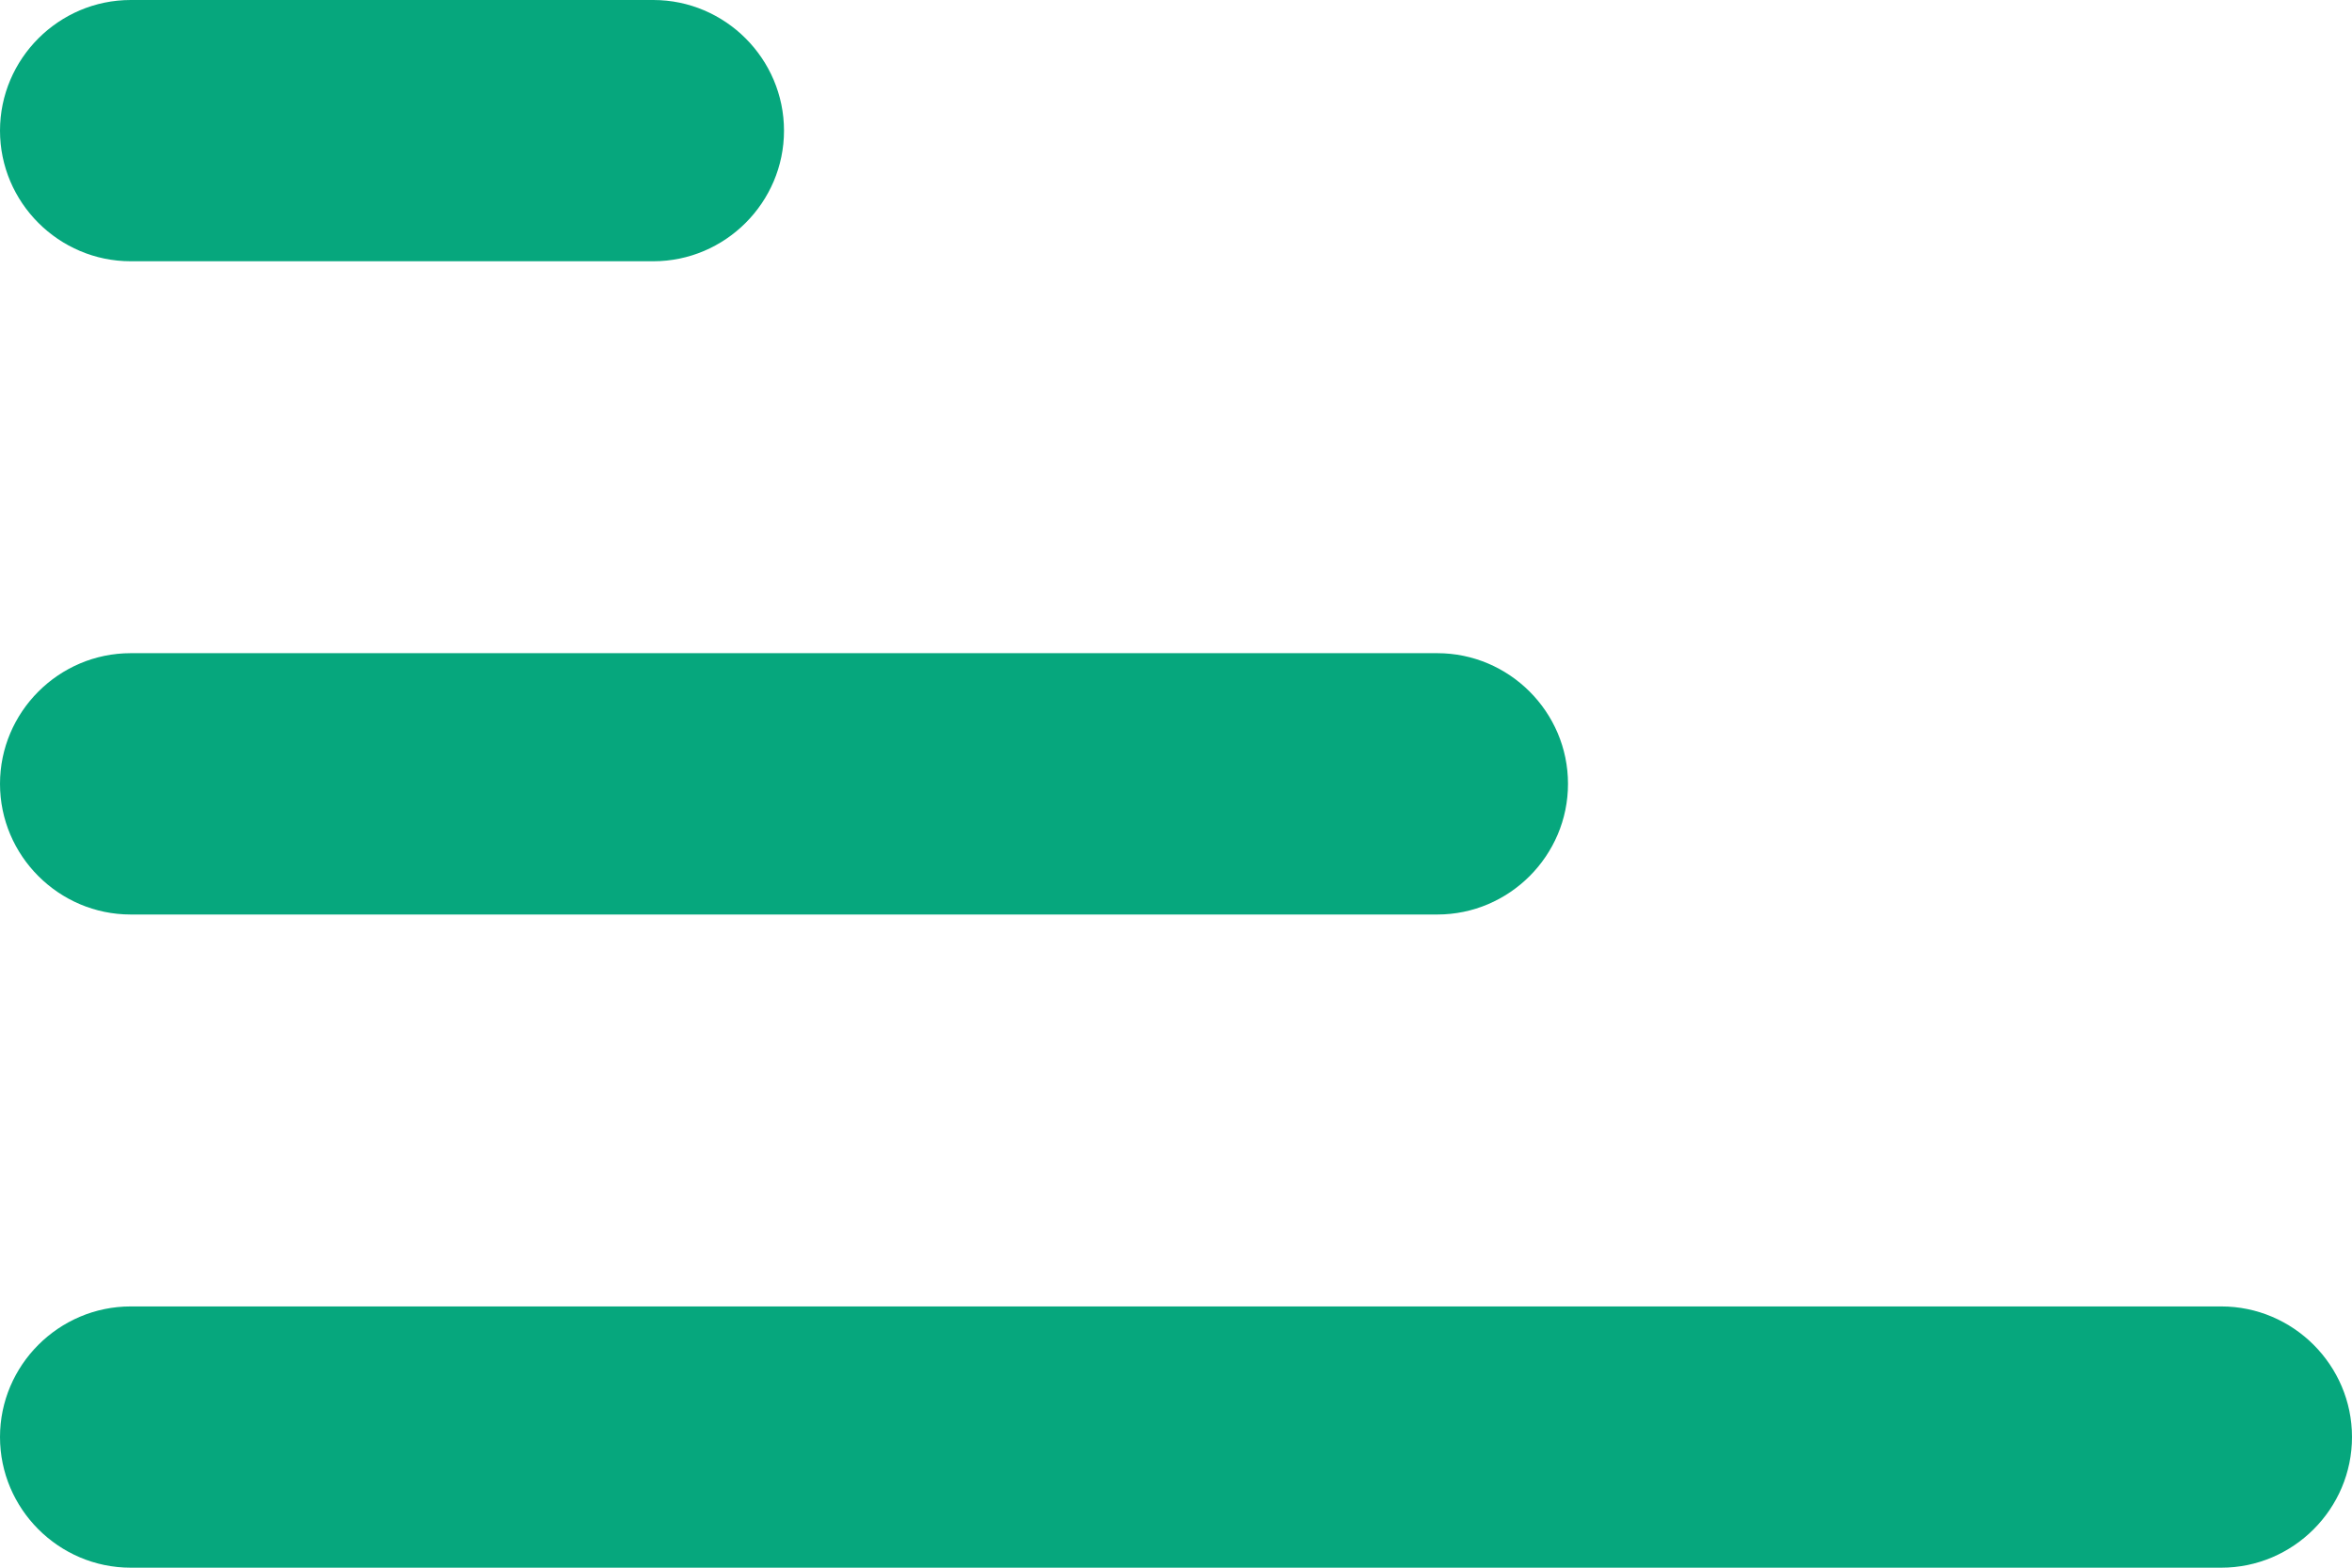
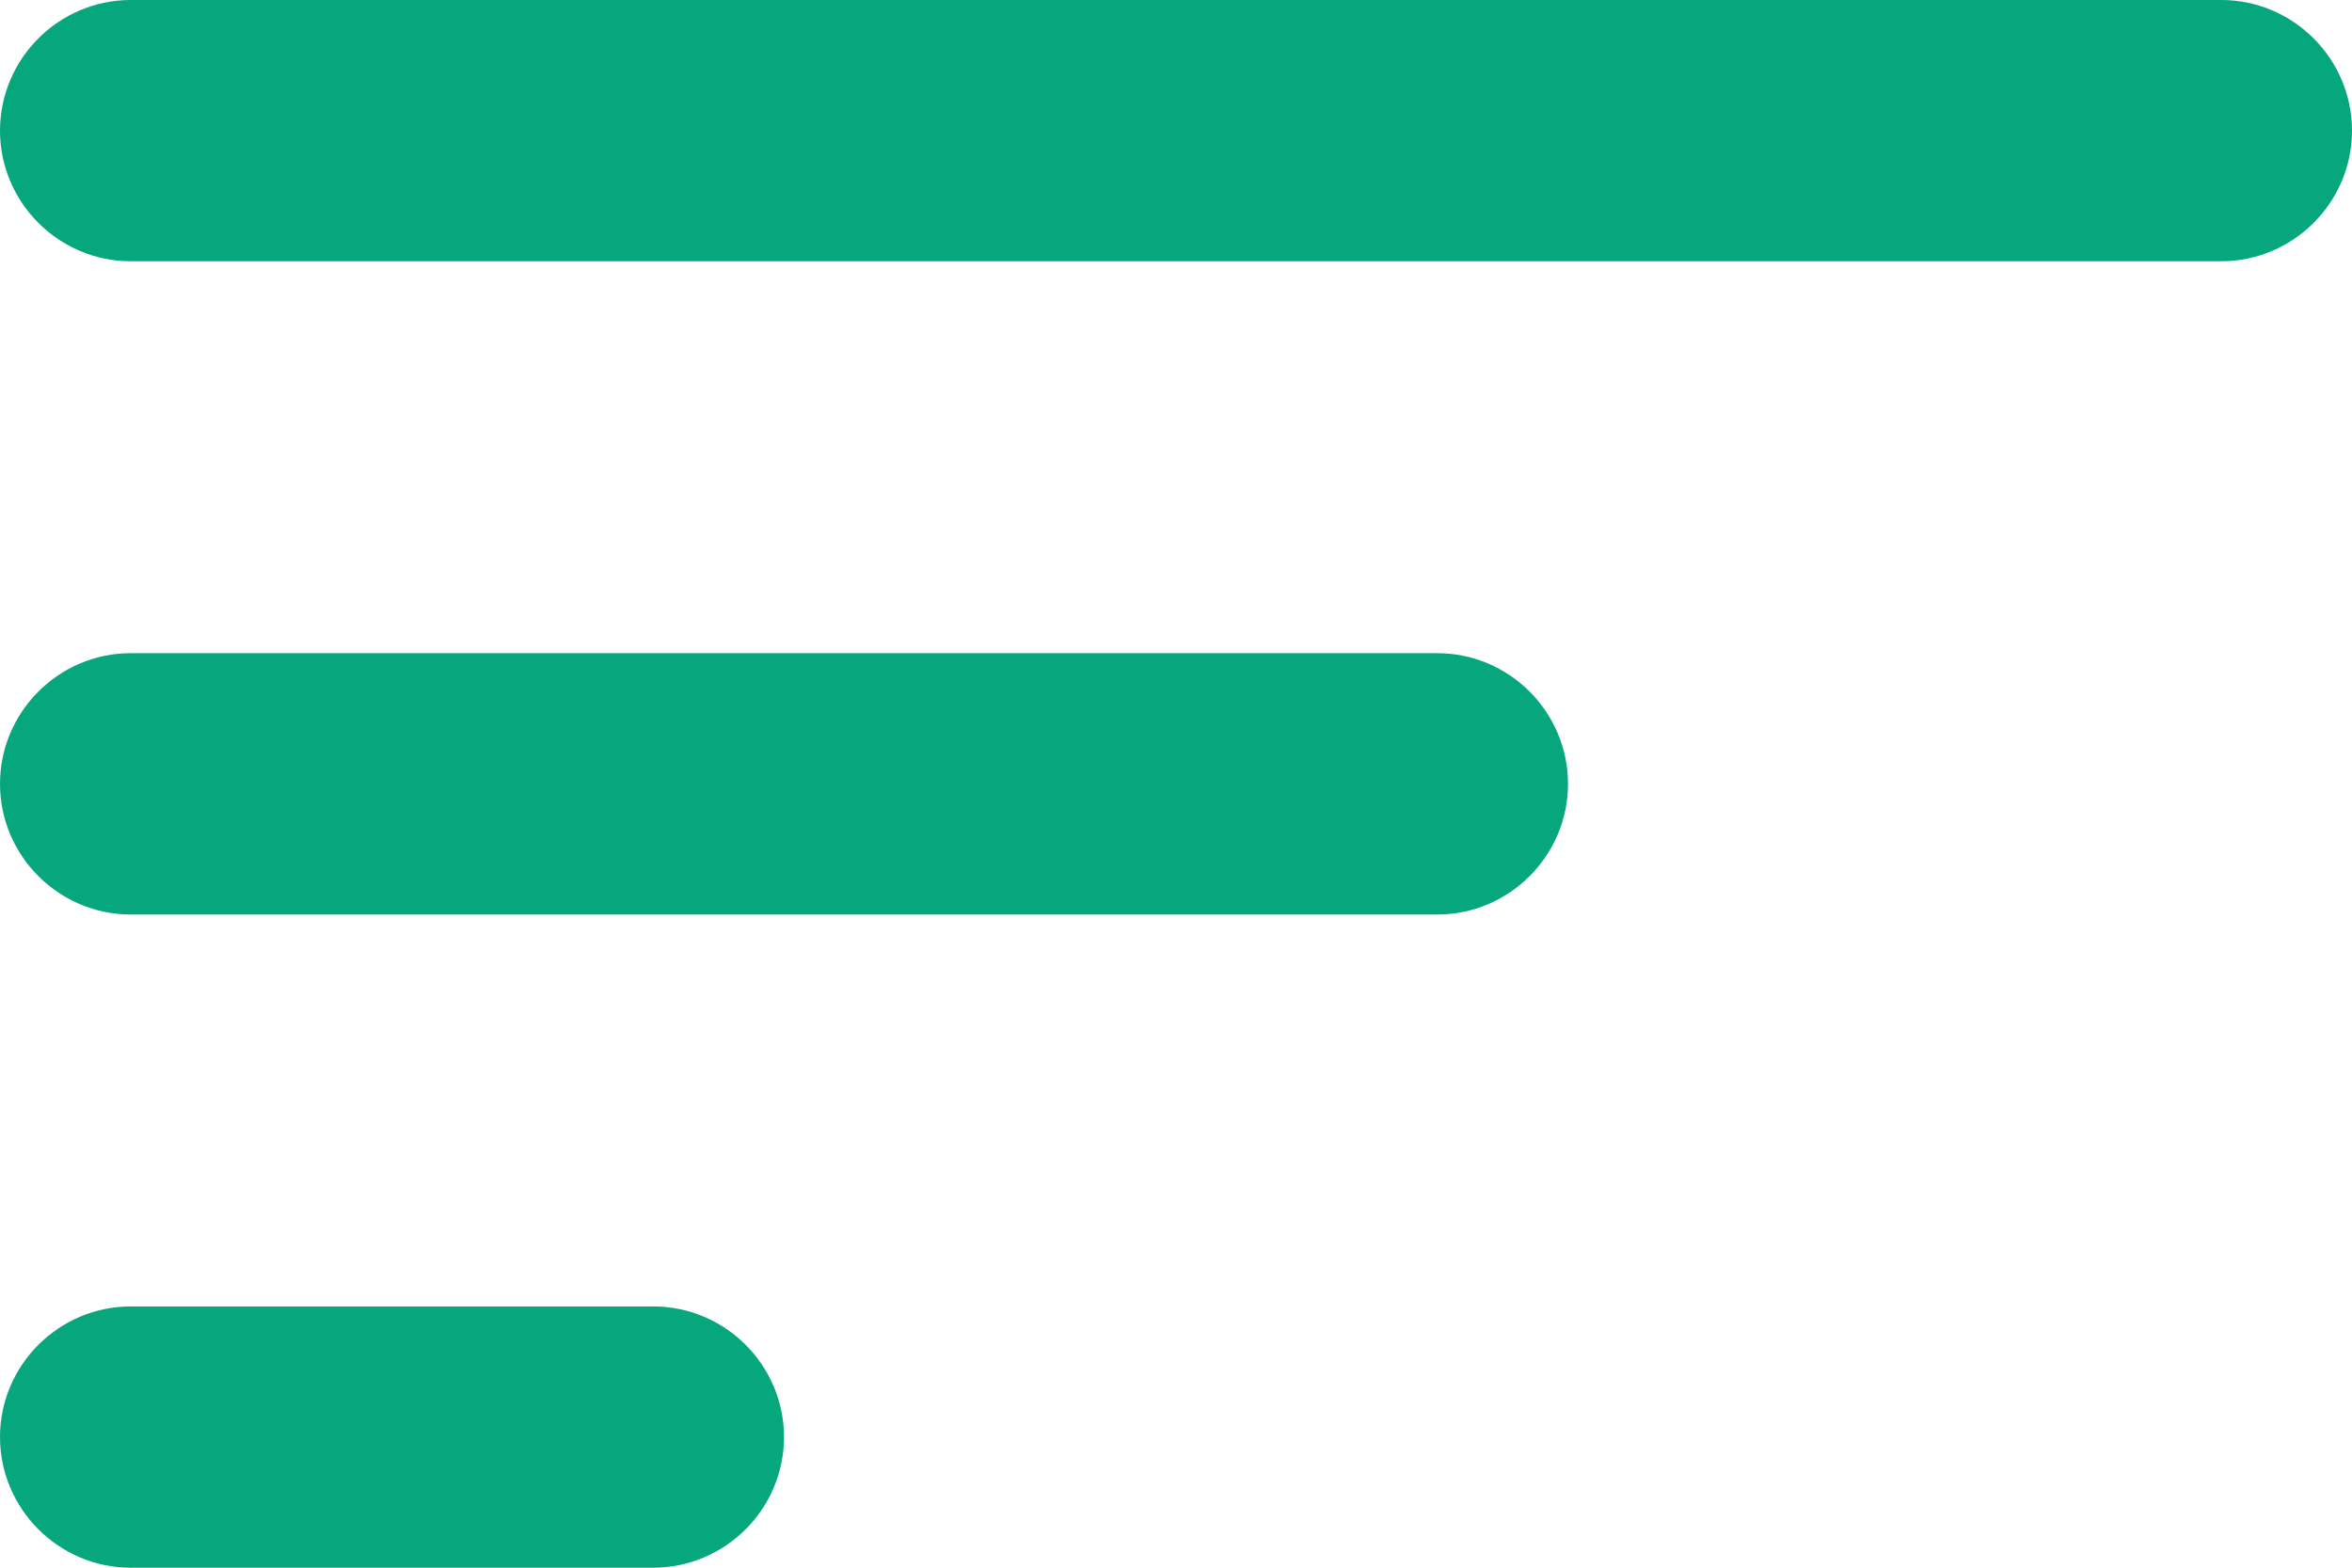
<svg xmlns="http://www.w3.org/2000/svg" width="30" height="20" viewBox="0 0 30 20" fill="none">
-   <path fill-rule="evenodd" clip-rule="evenodd" d="M1.667 4.76837e-07H8.333C9.25 4.76837e-07 10 0.75 10 1.667C10 2.583 9.25 3.333 8.333 3.333H1.667C0.75 3.333 0 2.583 0 1.667C0 0.75 0.75 4.76837e-07 1.667 4.76837e-07ZM0 18.333C0 17.417 0.75 16.667 1.667 16.667L28.333 16.667C29.25 16.667 30 17.417 30 18.333C30 19.25 29.25 20 28.333 20L1.667 20C0.75 20 0 19.25 0 18.333ZM1.667 8.333L18.333 8.333C19.25 8.333 20 9.083 20 10C20 10.917 19.25 11.667 18.333 11.667L1.667 11.667C0.75 11.667 0 10.917 0 10C0 9.083 0.75 8.333 1.667 8.333Z" fill="#06A77D" />
+   <path fill-rule="evenodd" clip-rule="evenodd" d="M1.667 20H8.333C9.25 20 10 19.25 10 18.333C10 17.417 9.25 16.667 8.333 16.667H1.667C0.75 16.667 0 17.417 0 18.333C0 19.25 0.75 20 1.667 20ZM0 1.667C0 2.583 0.75 3.333 1.667 3.333H28.333C29.25 3.333 30 2.583 30 1.667C30 0.75 29.25 0 28.333 0H1.667C0.75 0 0 0.75 0 1.667ZM1.667 11.667H18.333C19.25 11.667 20 10.917 20 10C20 9.083 19.25 8.333 18.333 8.333H1.667C0.75 8.333 0 9.083 0 10C0 10.917 0.75 11.667 1.667 11.667Z" fill="#06A77D" />
</svg>
